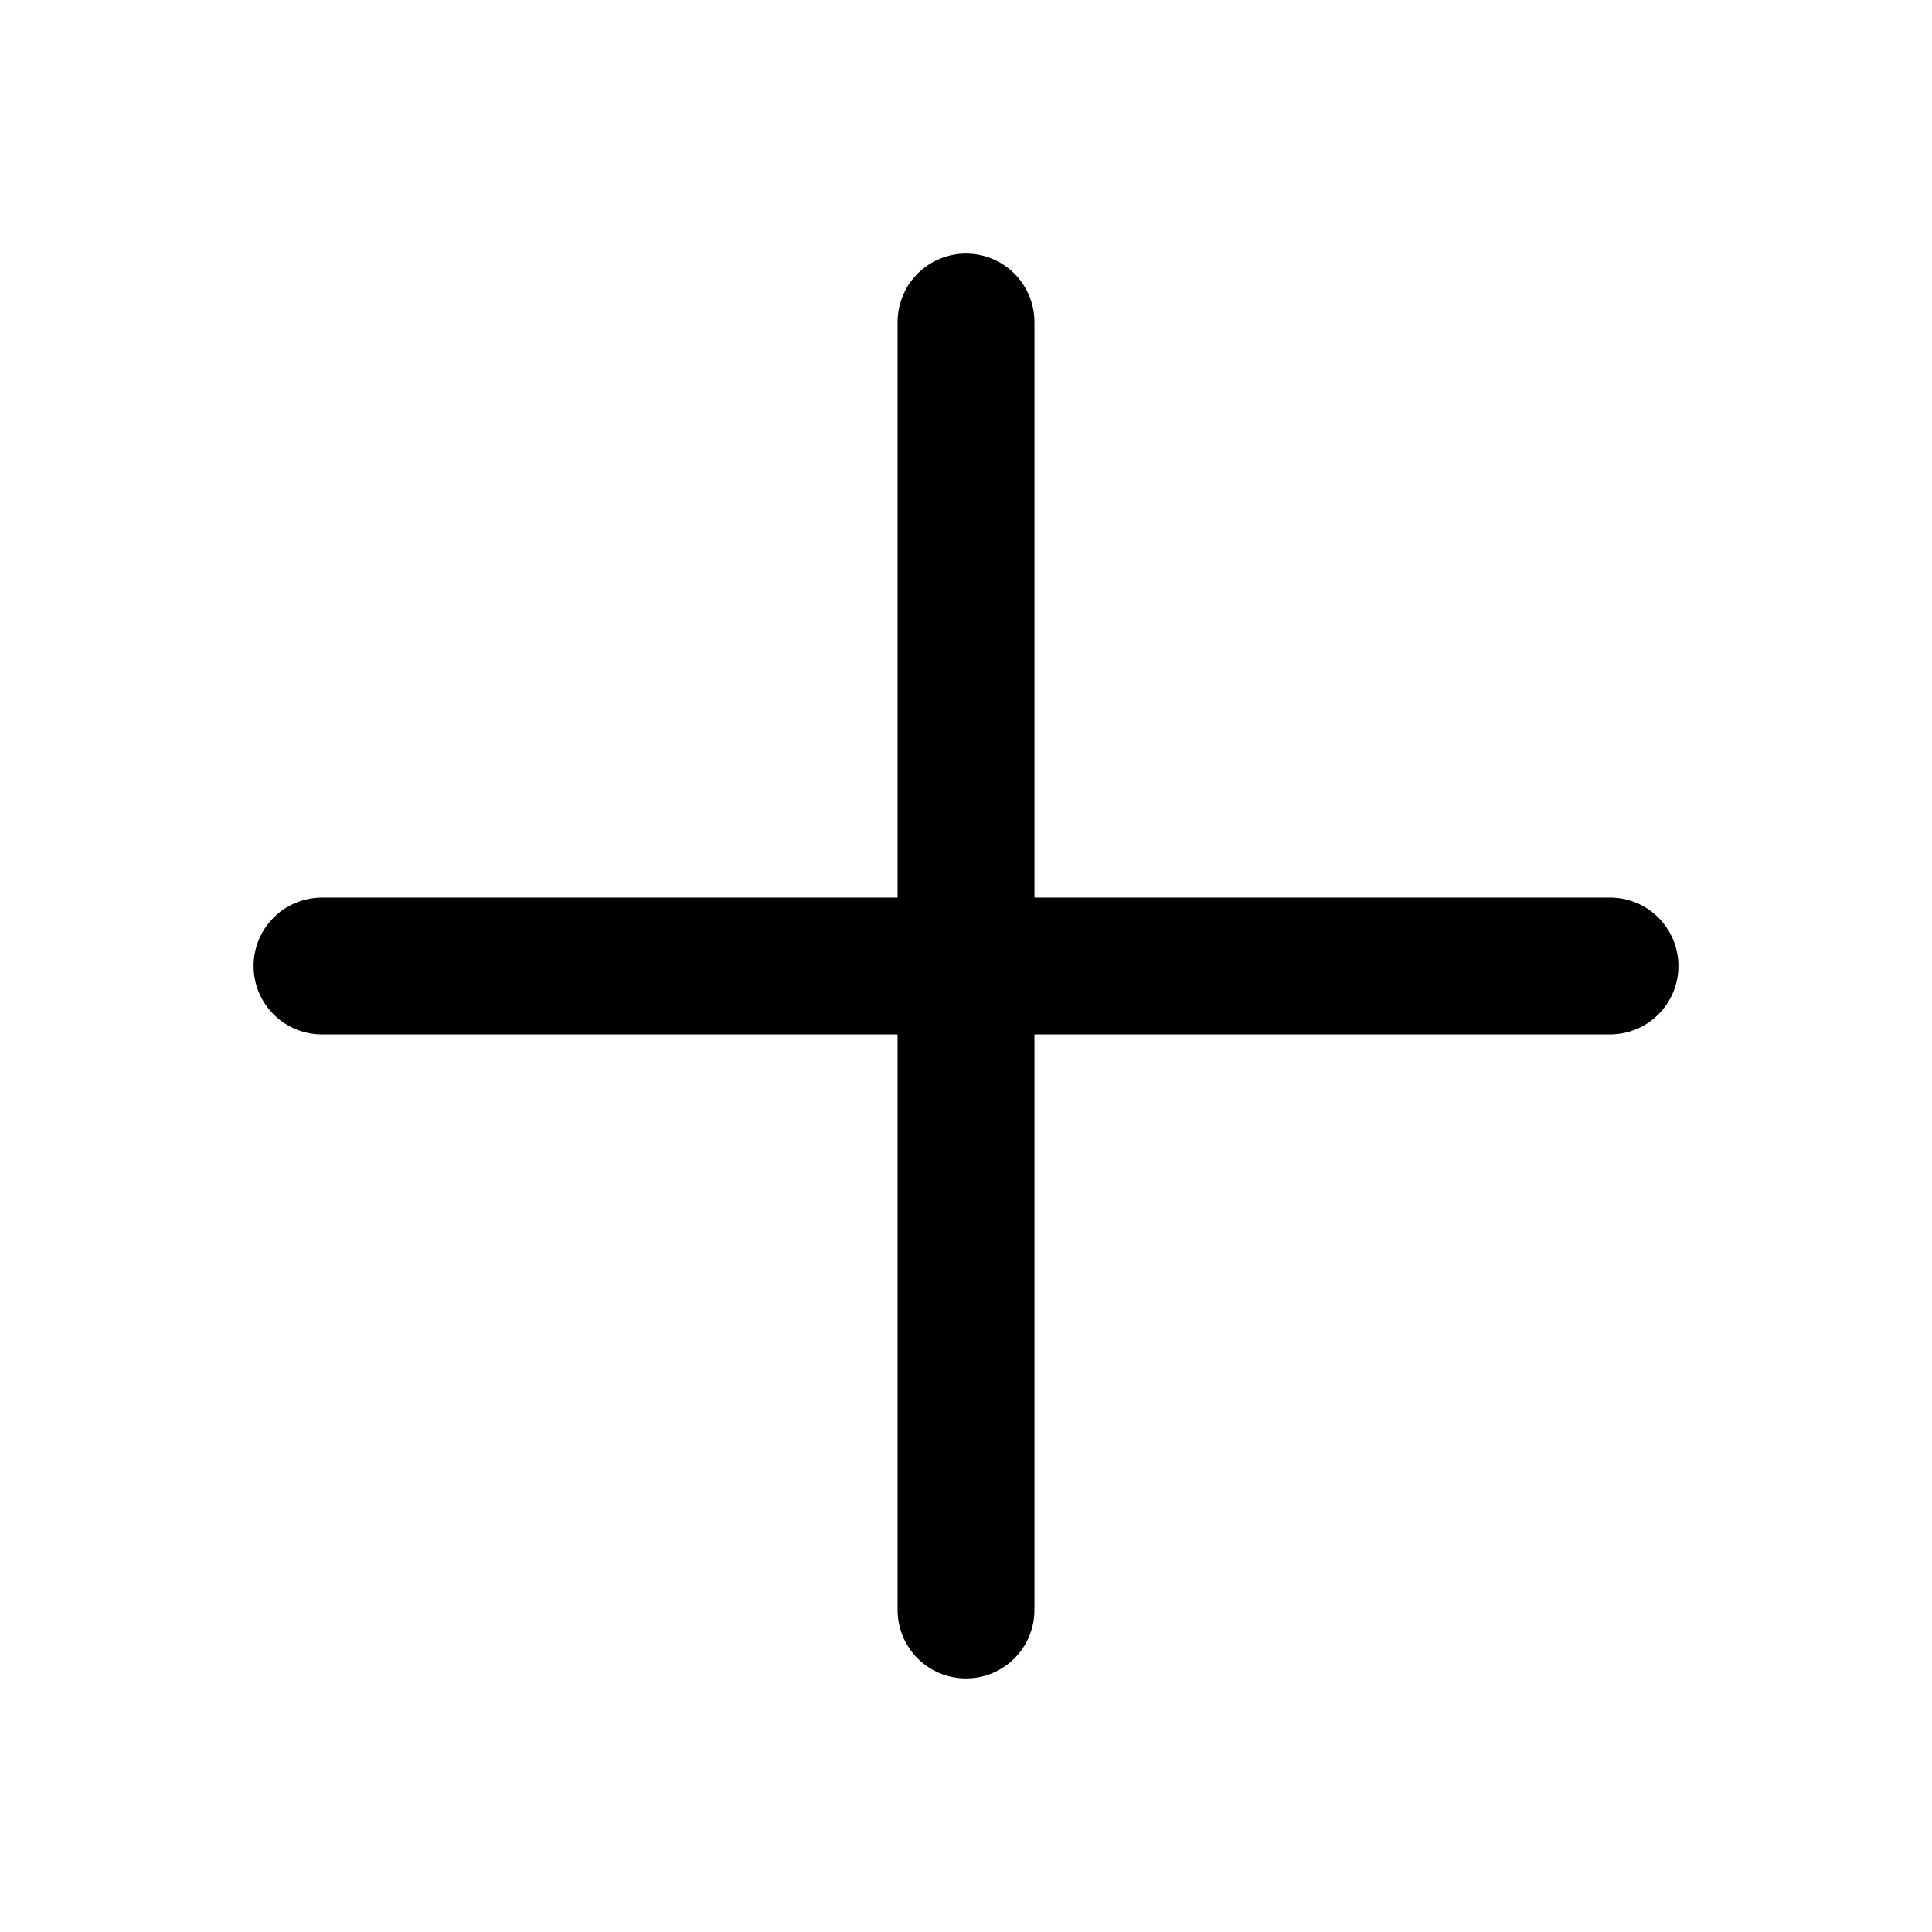
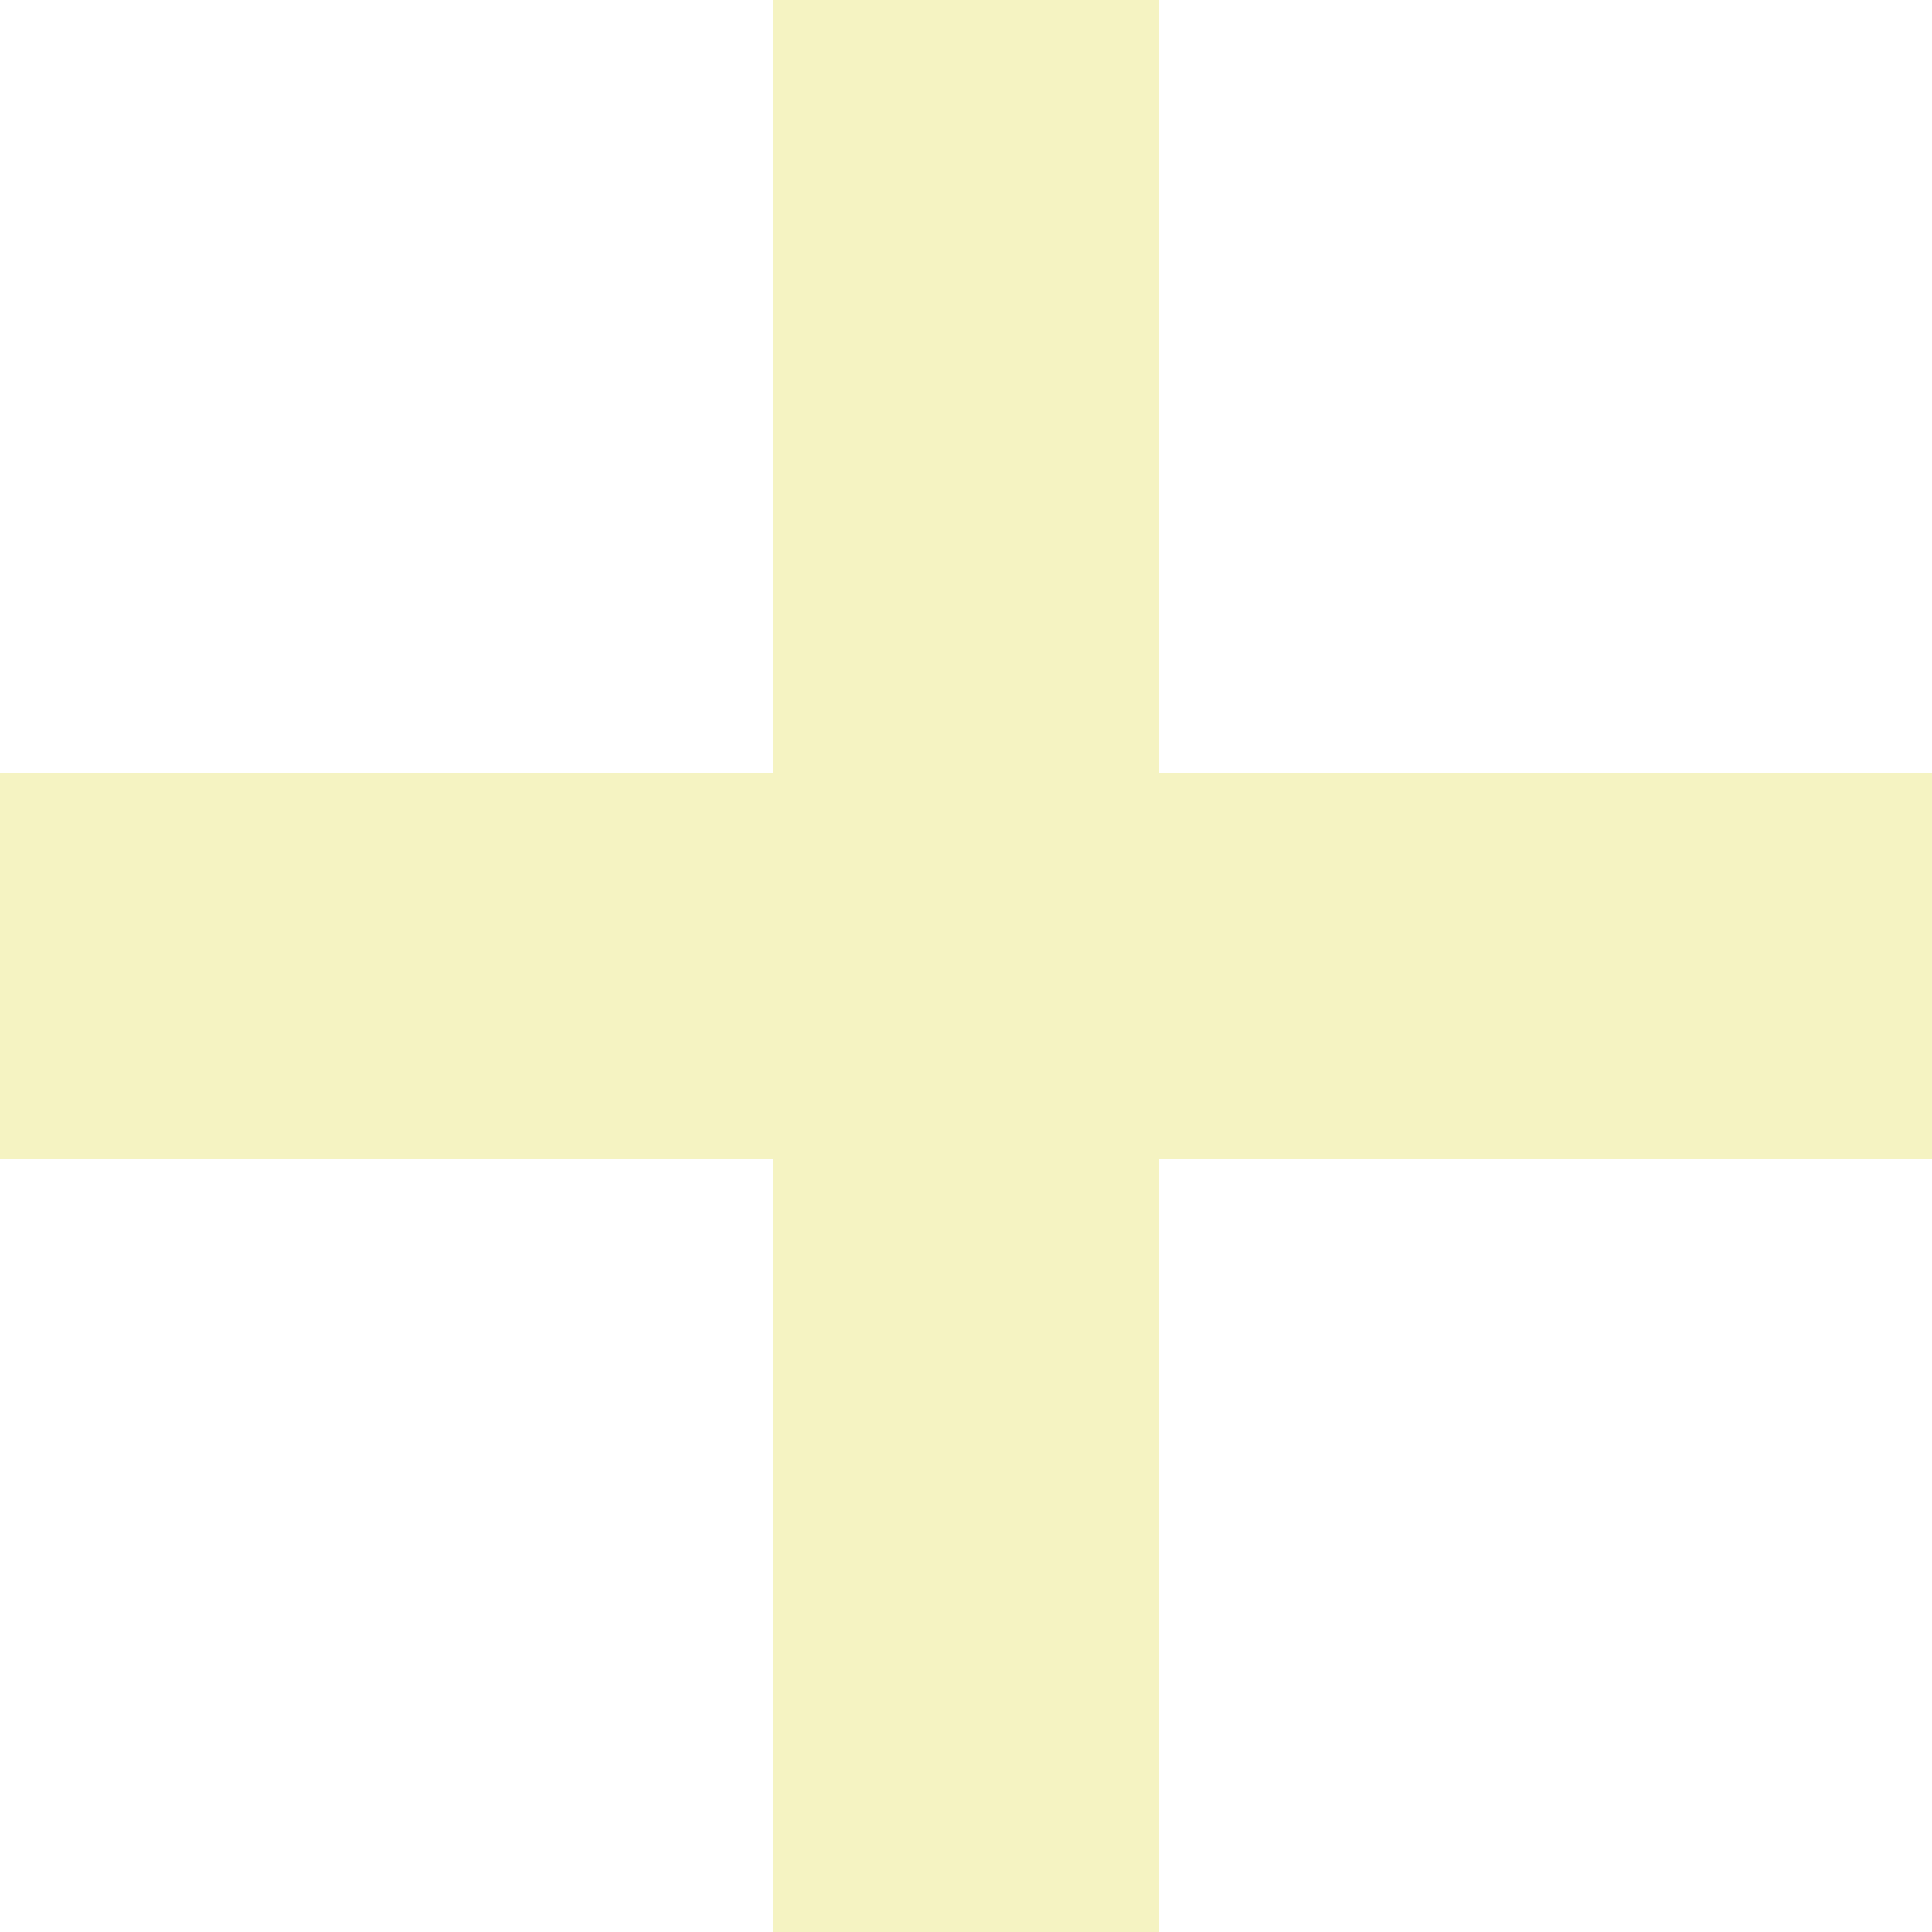
- <svg xmlns="http://www.w3.org/2000/svg" width="24" height="24" viewBox="0 0 24 24" fill="none" stroke="currentColor" stroke-width="1.7" stroke-linecap="round" stroke-linejoin="round">
-   <path d="M12 4v16M4 12h16" />
+ <svg xmlns="http://www.w3.org/2000/svg" width="10" height="10" viewBox="0 0 10 10" fill="none">
+   <rect x="4" width="2" height="10" fill="#F5F3C2" />
+   <rect y="4" width="10" height="2" fill="#F5F3C2" />
</svg>
